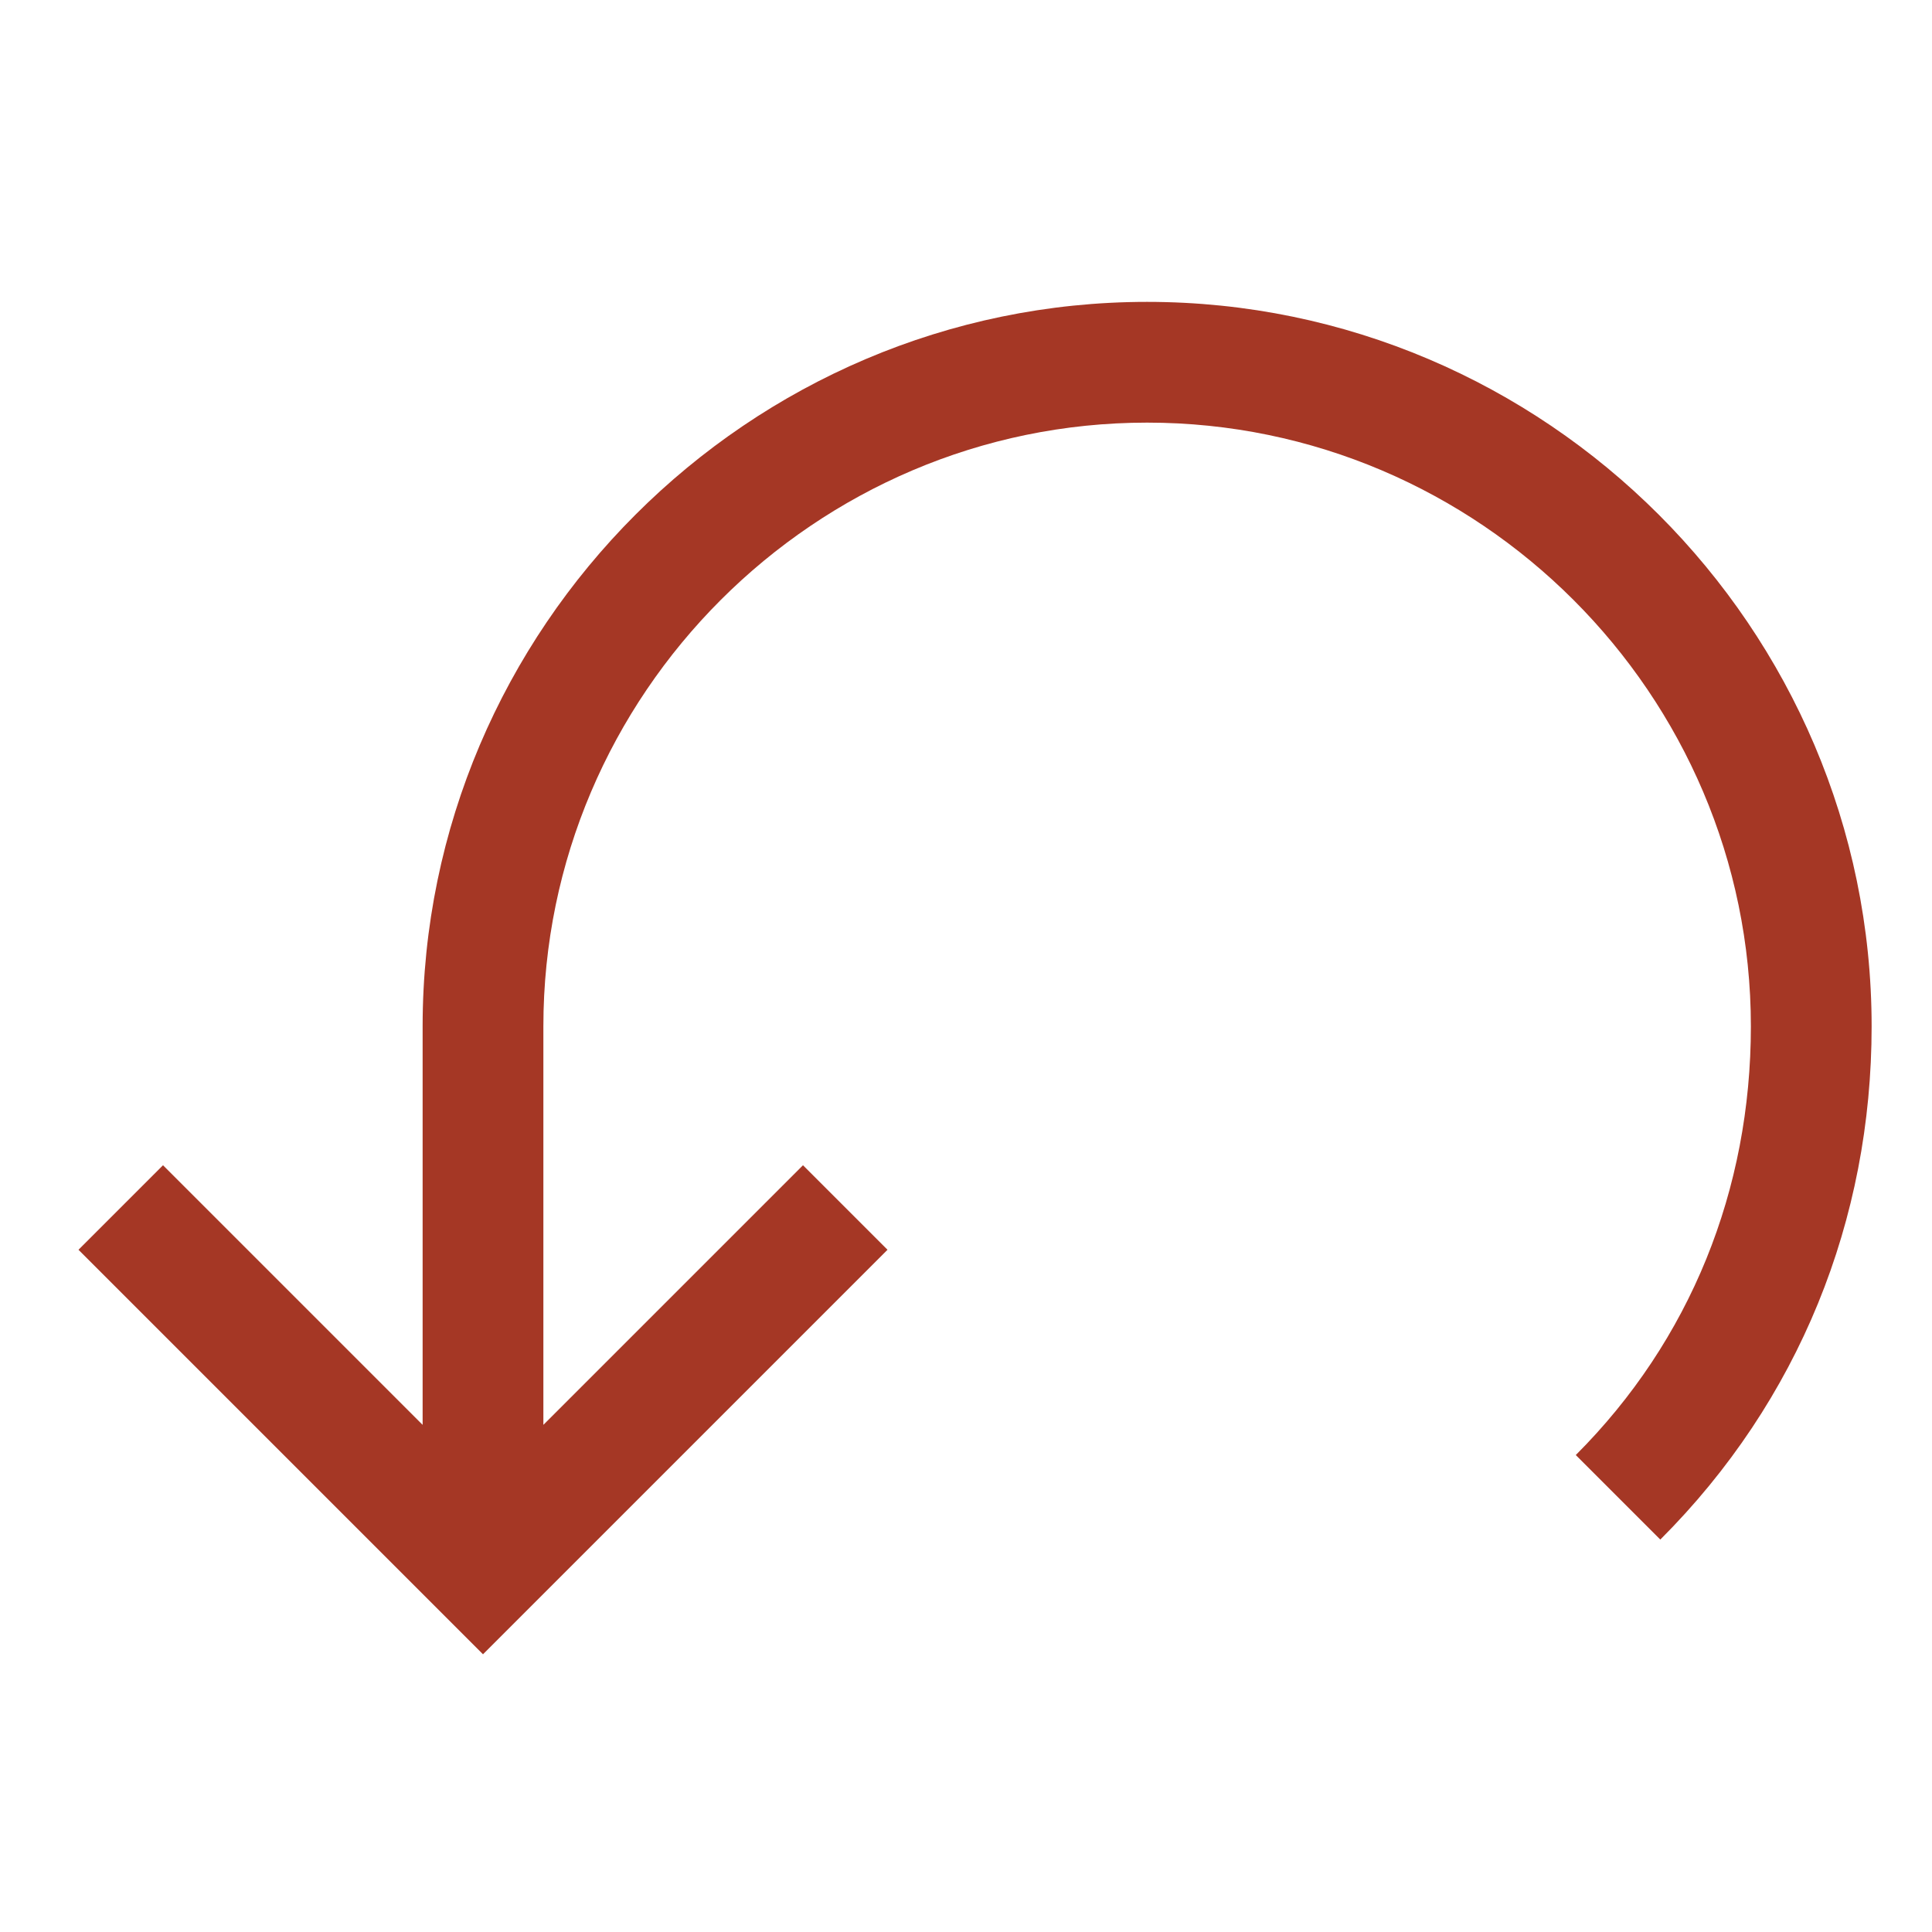
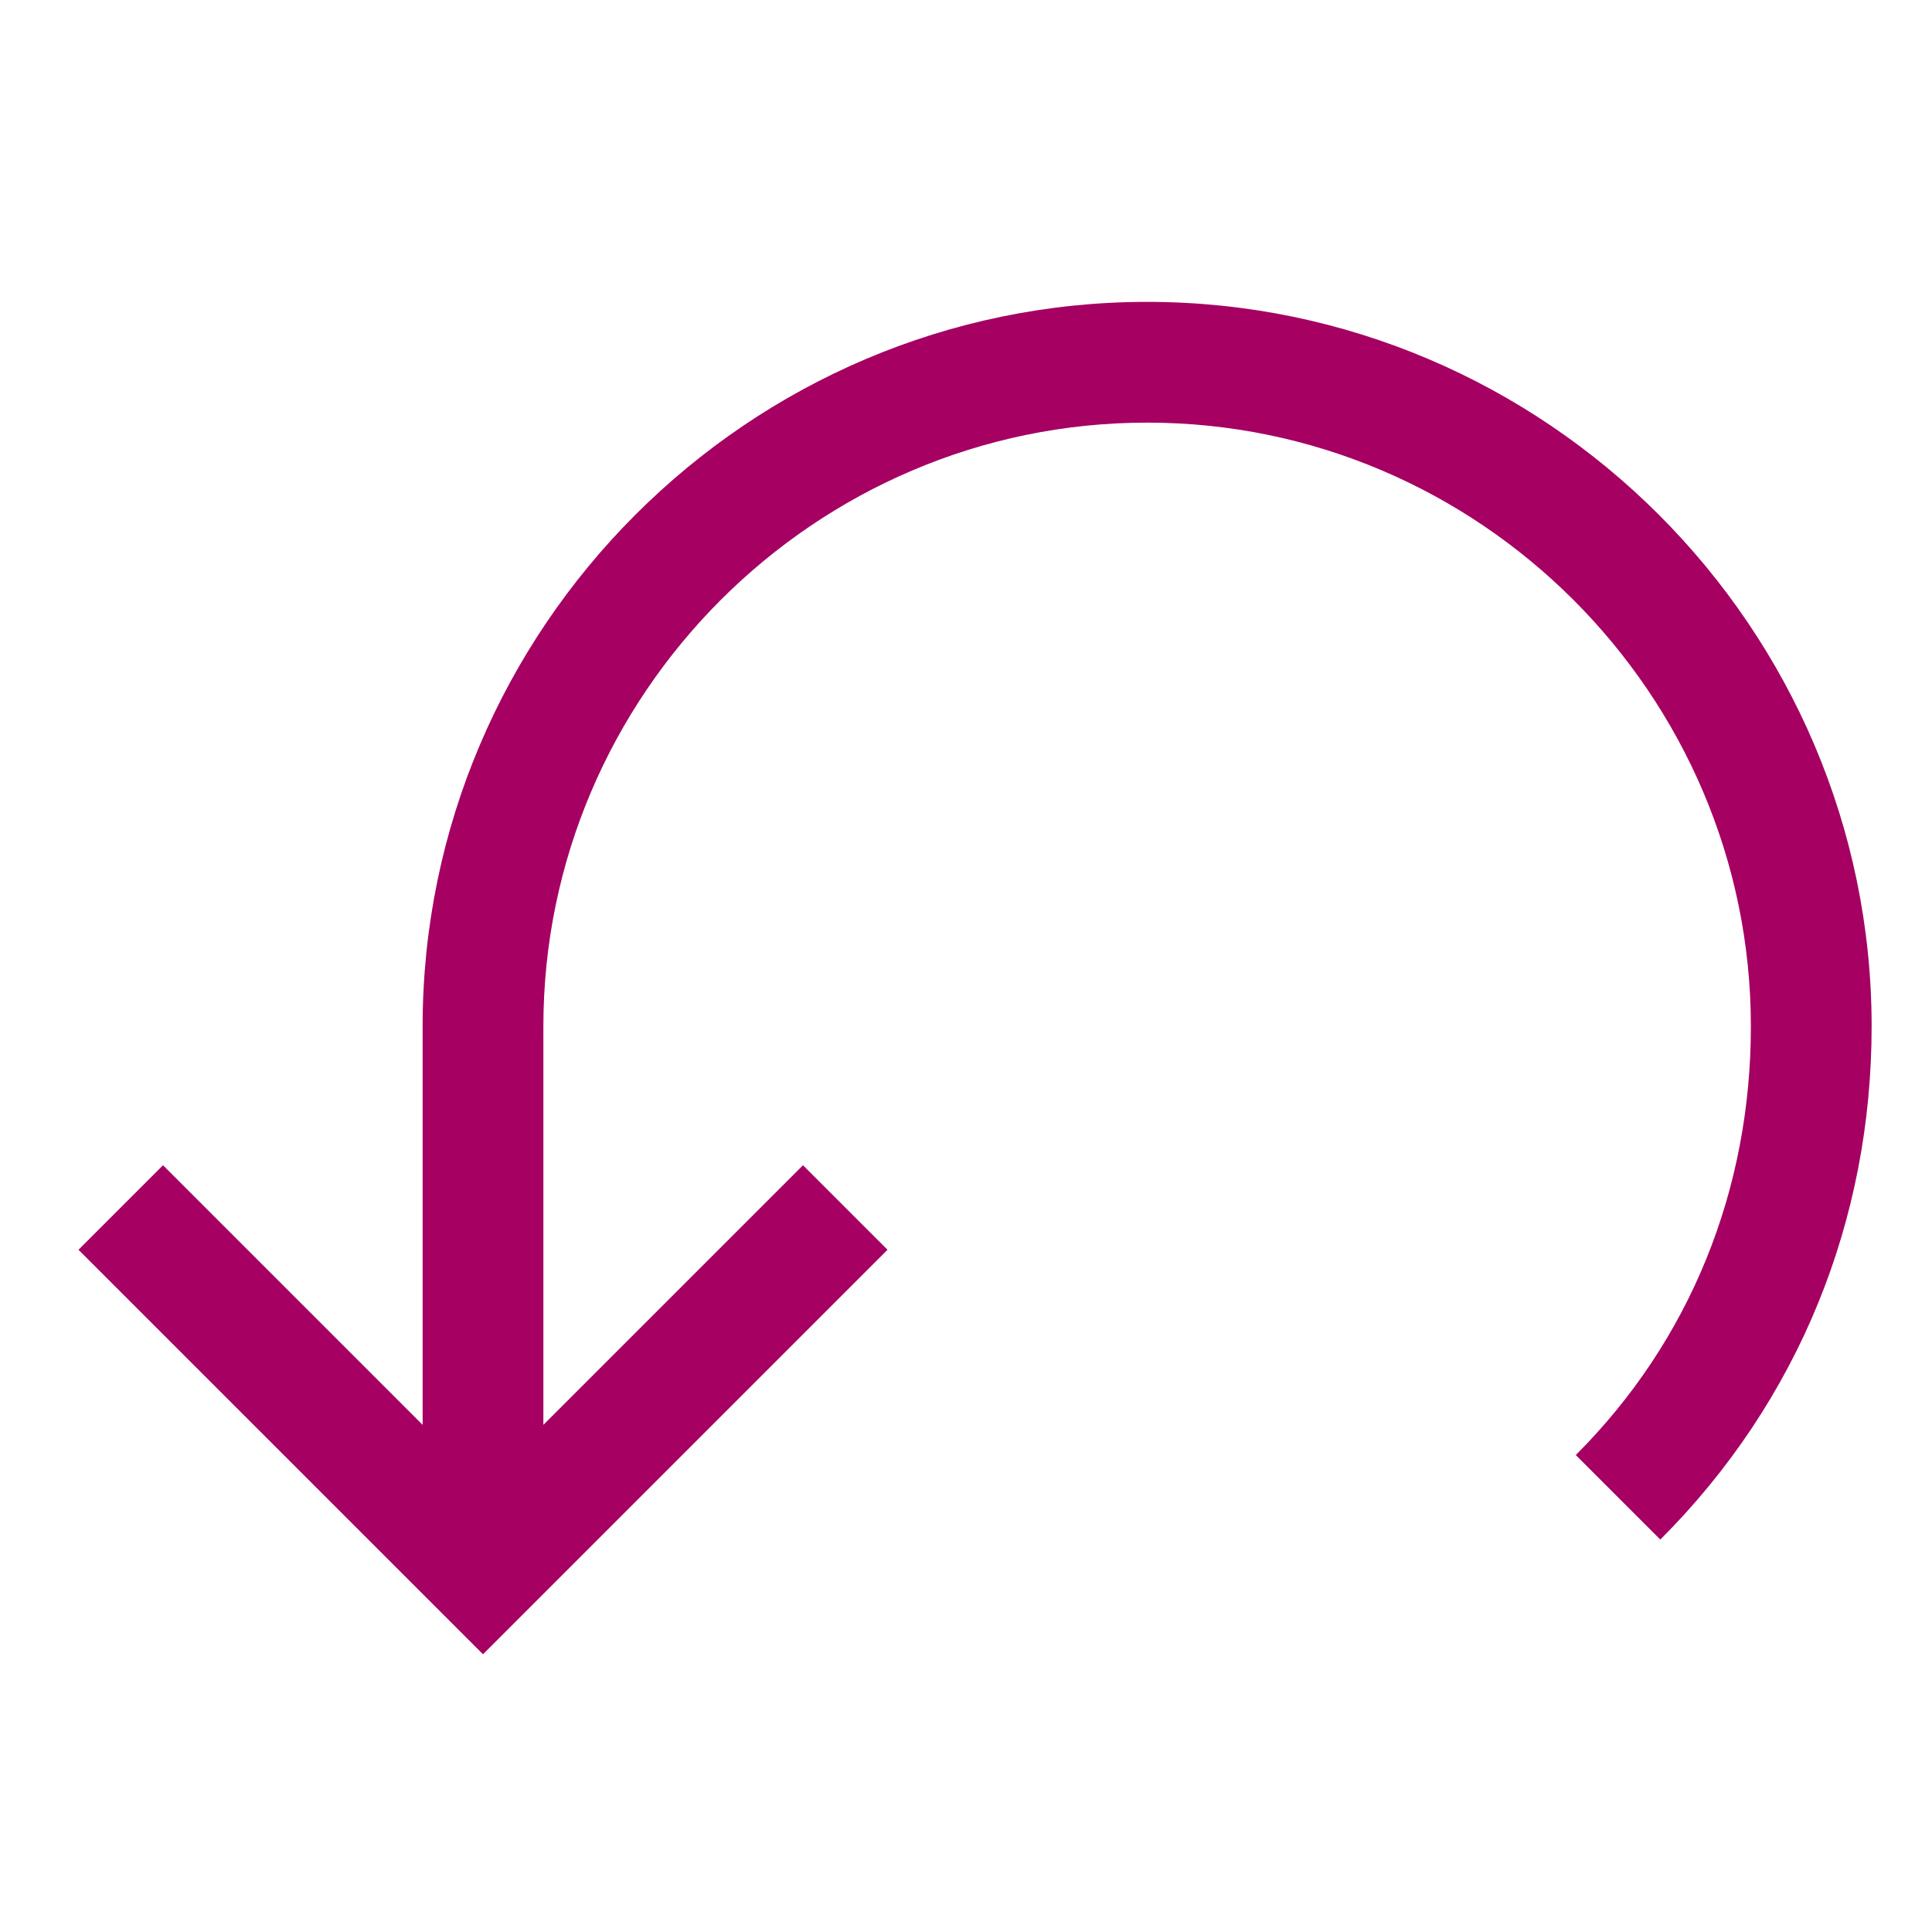
<svg xmlns="http://www.w3.org/2000/svg" version="1.1" id="Layer_1" x="0px" y="0px" viewBox="0 0 32 32" enable-background="new 0 0 32 32" xml:space="preserve">
-   <path fill="#A53725" d="M19,5C12.4,5,7,10.4,7,17v6.6l-4.3-4.3l-1.4,1.4L8,27.4l6.7-6.7l-1.4-1.4L9,23.6V17c0-5.5,4.5-10,10-10  s10,4.5,10,10c0,2.7-1,5.2-2.9,7.1l1.4,1.4c2.3-2.3,3.5-5.3,3.5-8.5C31,10.4,25.6,5,19,5z" />
+   <path fill="#A50062" d="M19,5C12.4,5,7,10.4,7,17v6.6l-4.3-4.3l-1.4,1.4L8,27.4l6.7-6.7l-1.4-1.4L9,23.6V17c0-5.5,4.5-10,10-10  s10,4.5,10,10c0,2.7-1,5.2-2.9,7.1l1.4,1.4c2.3-2.3,3.5-5.3,3.5-8.5C31,10.4,25.6,5,19,5z" />
</svg>
